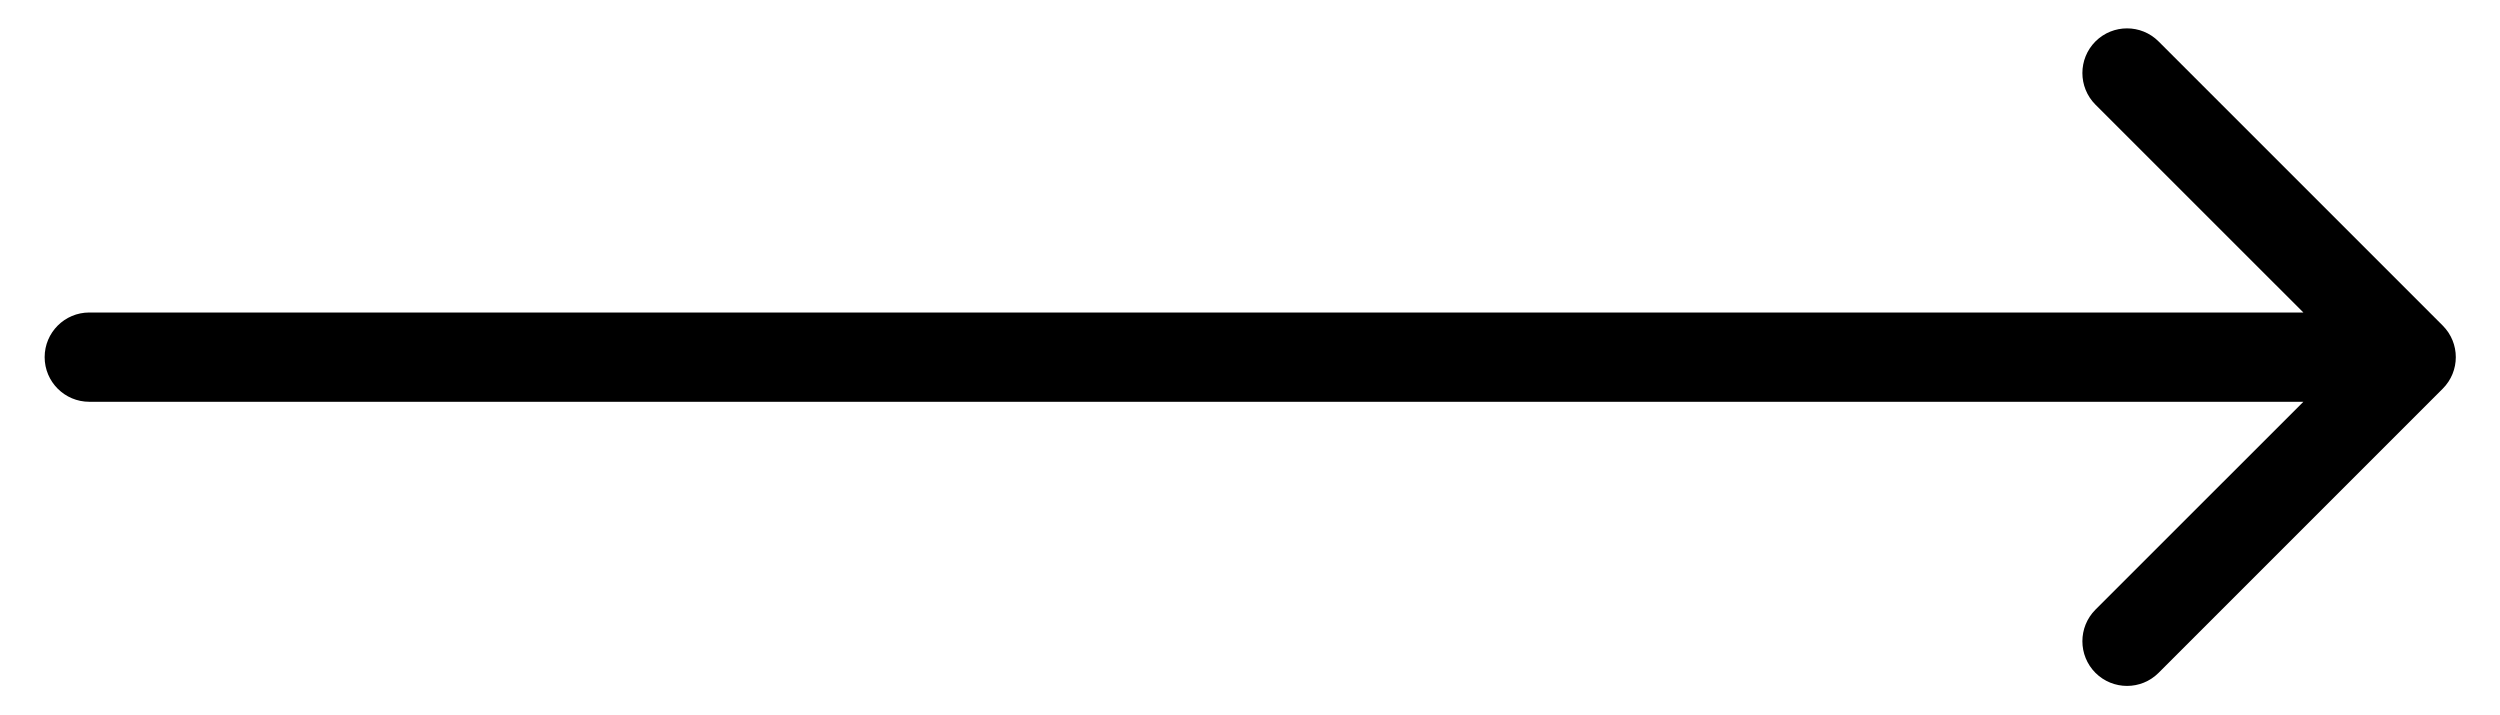
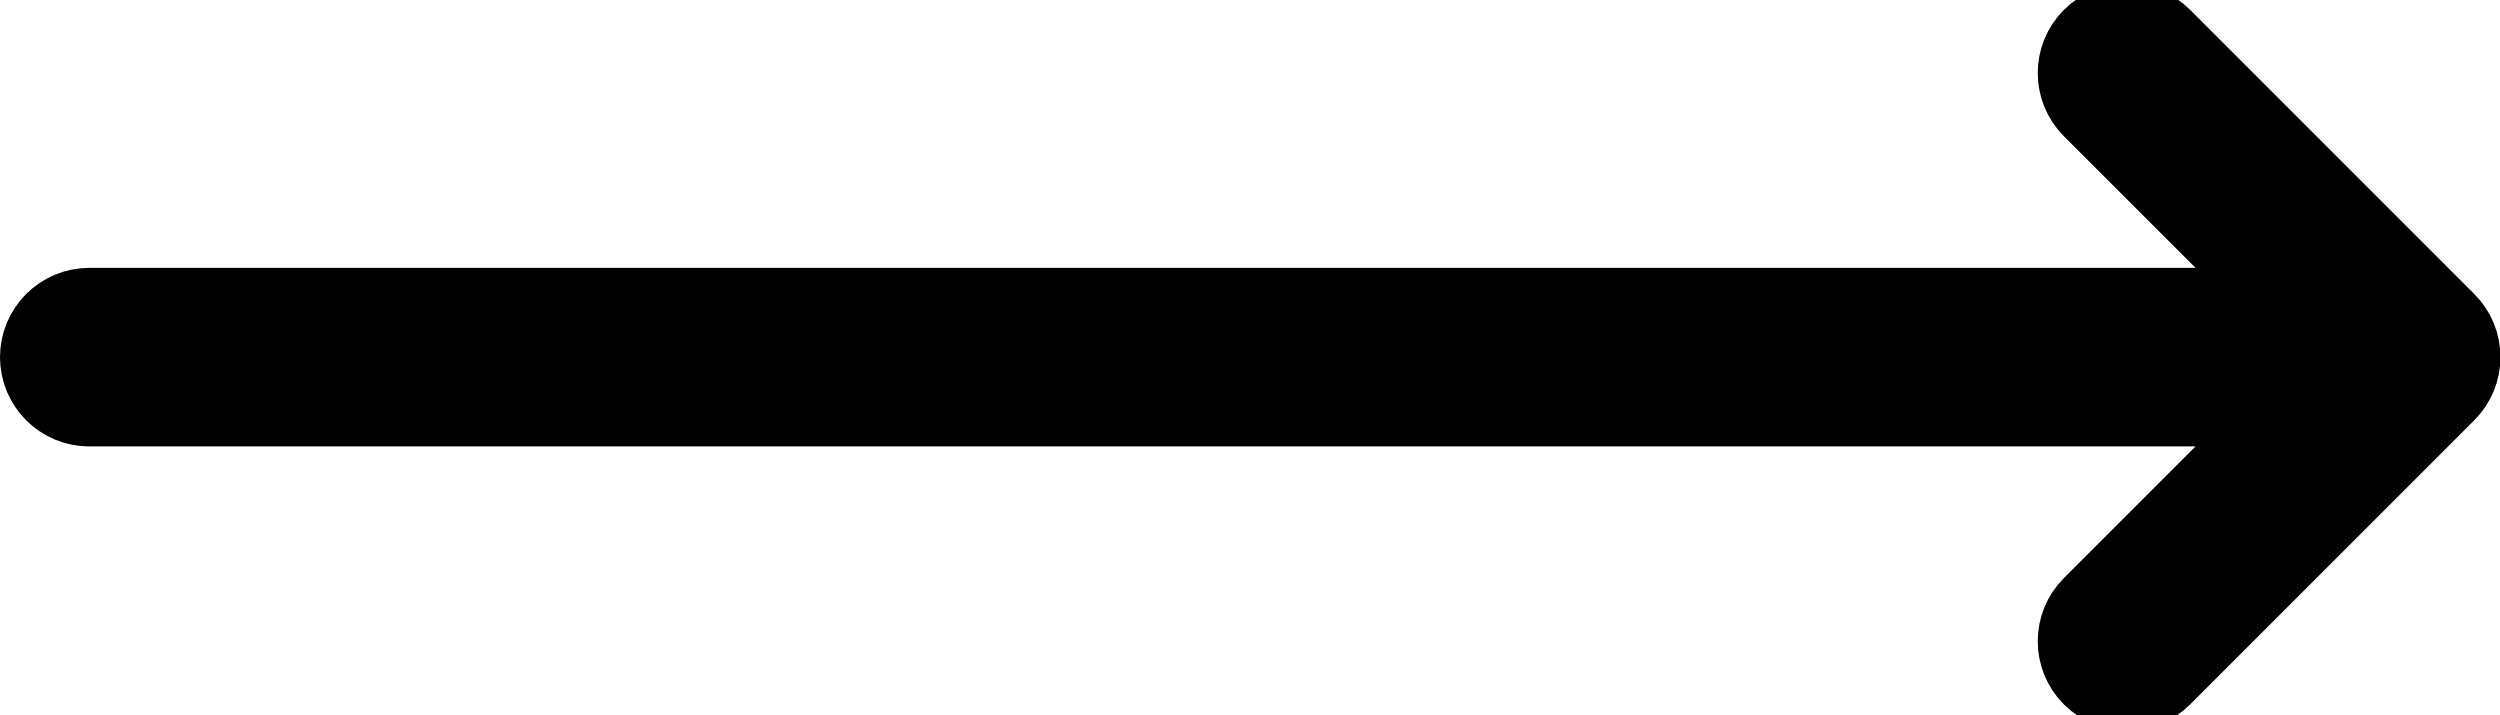
- <svg xmlns="http://www.w3.org/2000/svg" width="28" height="8" viewBox="0 0 28 8" fill="none">
+ <svg xmlns="http://www.w3.org/2000/svg" width="28" height="8" viewBox="0 0 28 8" fill="none" stroke="currentColor" stroke-width="1" stroke-linecap="round" stroke-linejoin="round">
  <path d="M1 3.5C0.724 3.5 0.5 3.724 0.5 4C0.5 4.276 0.724 4.5 1 4.5V3.5ZM27.358 4.354C27.554 4.158 27.554 3.842 27.358 3.646L24.176 0.464C23.981 0.269 23.665 0.269 23.469 0.464C23.274 0.66 23.274 0.976 23.469 1.172L26.298 4L23.469 6.828C23.274 7.024 23.274 7.34 23.469 7.536C23.665 7.731 23.981 7.731 24.176 7.536L27.358 4.354ZM1 4.5H27.005V3.5H1V4.5Z" fill="currentColor" />
</svg>
